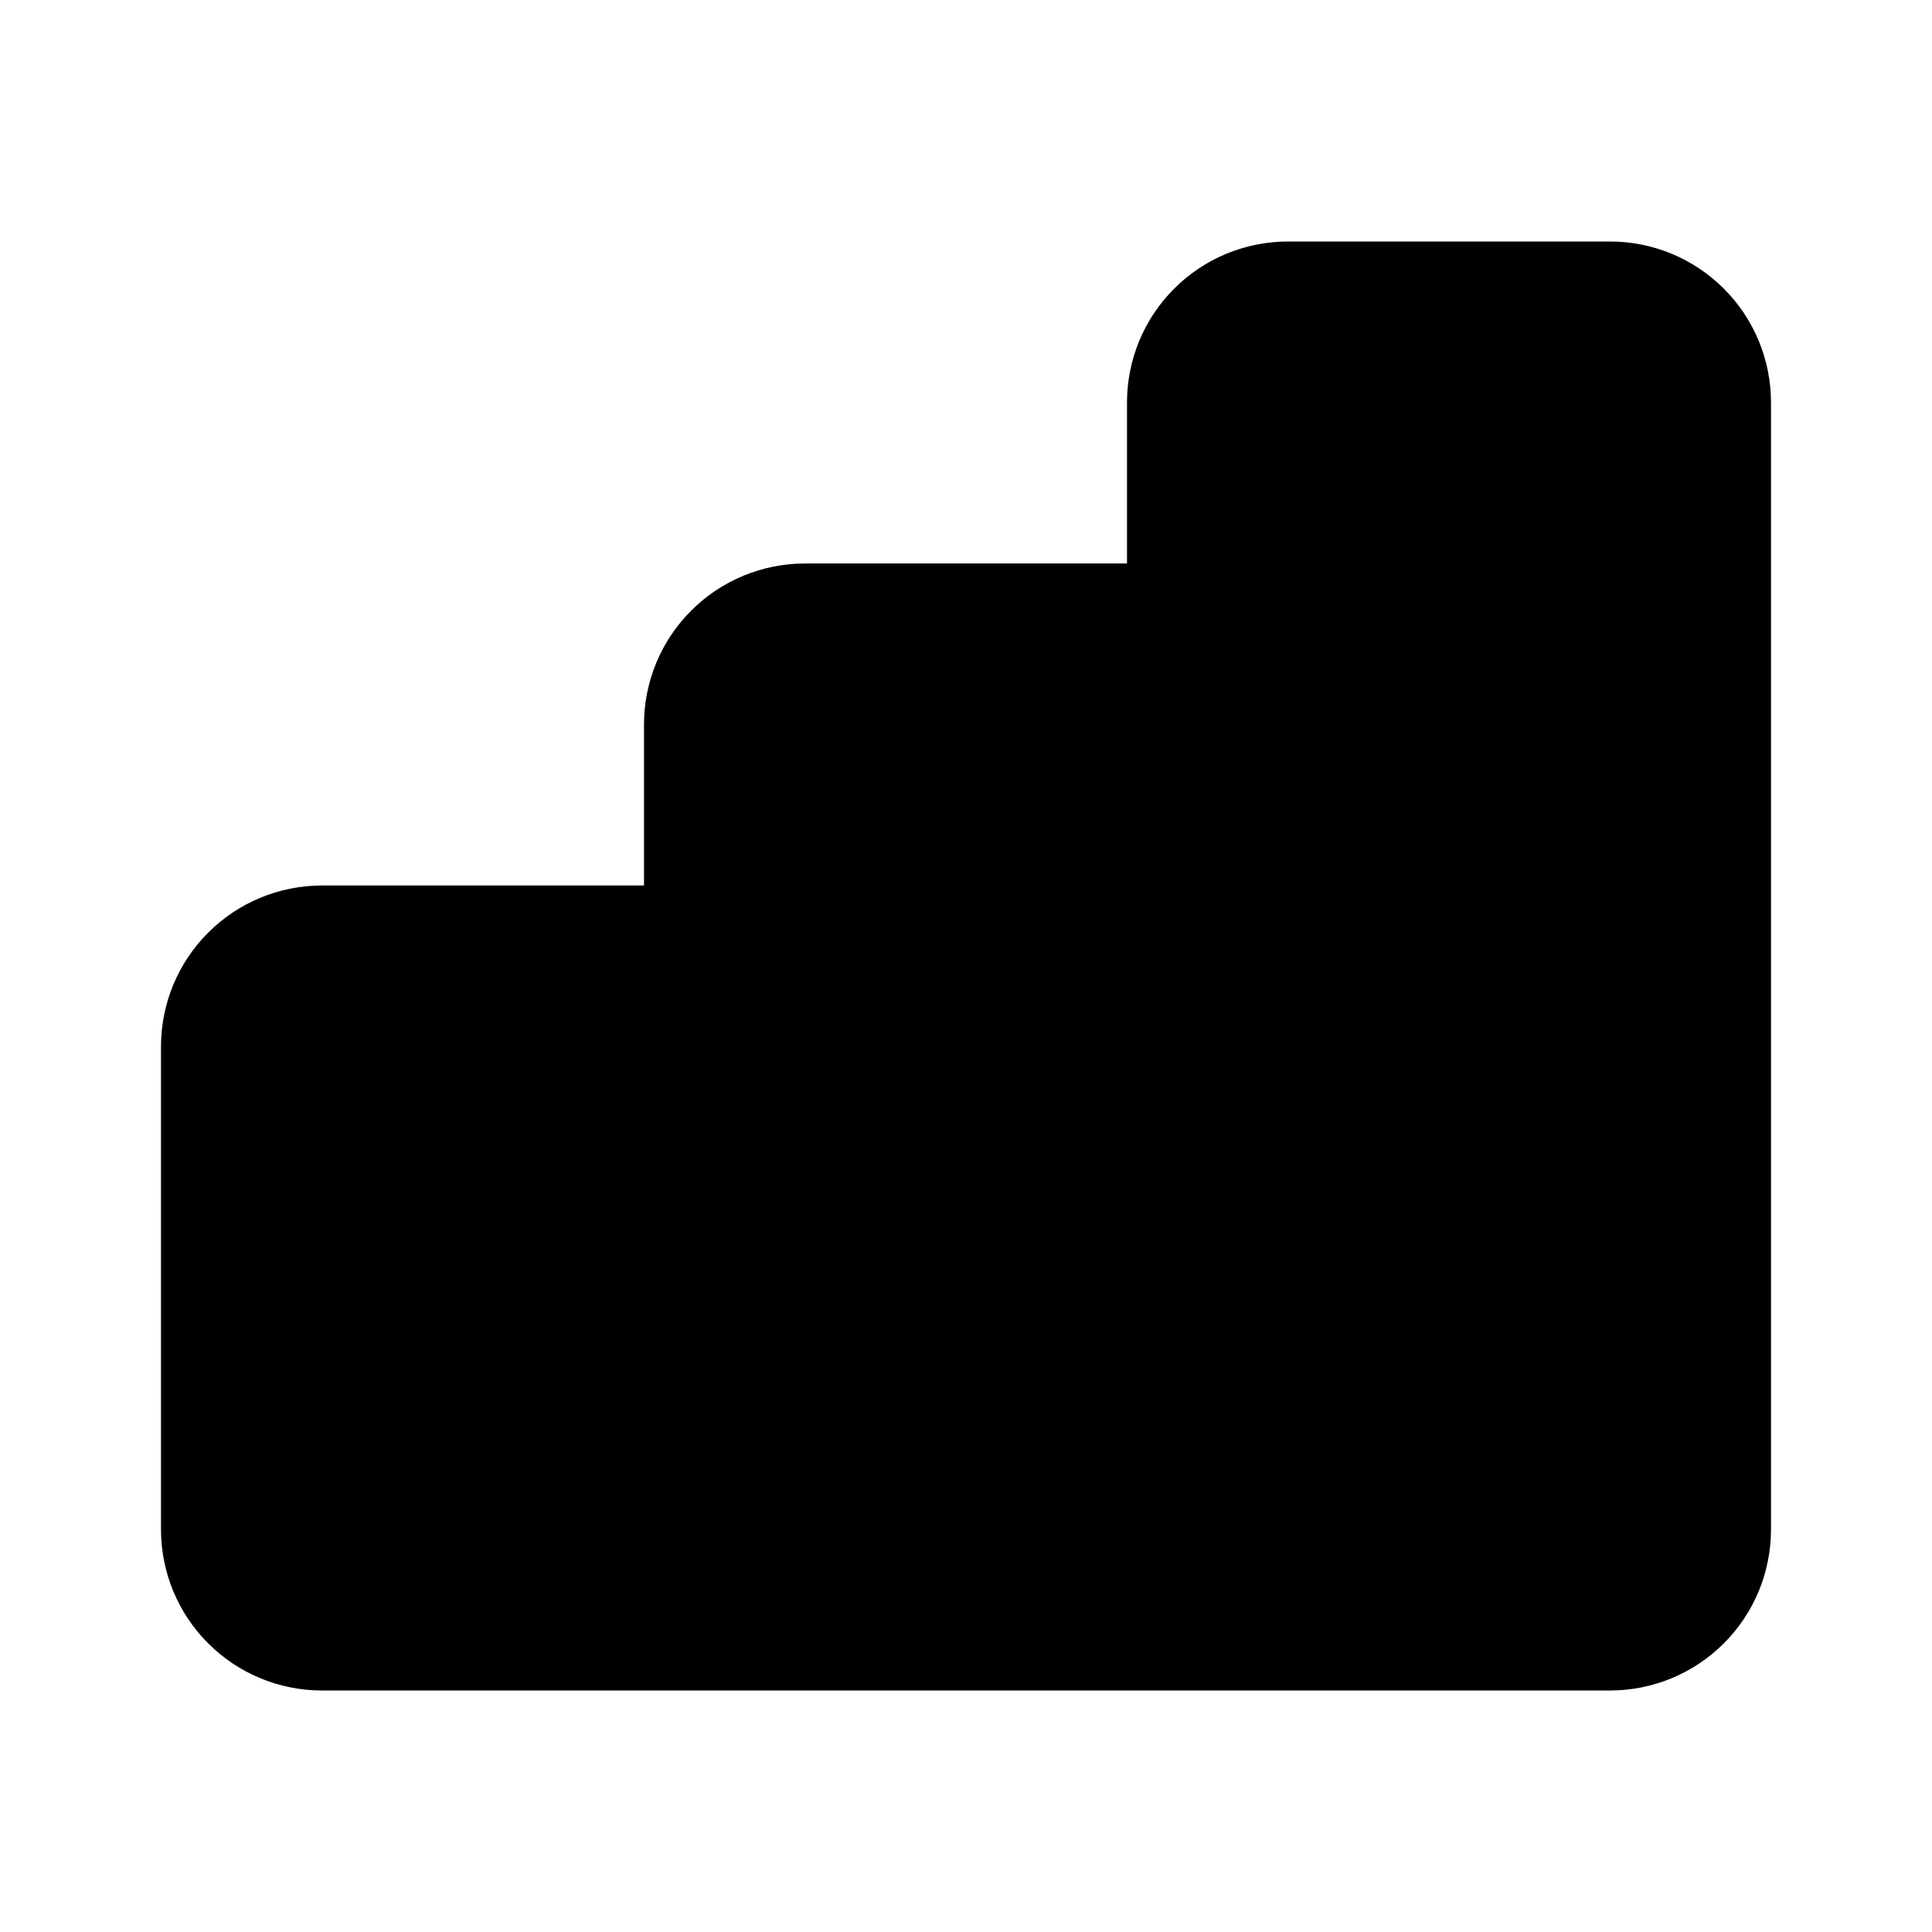
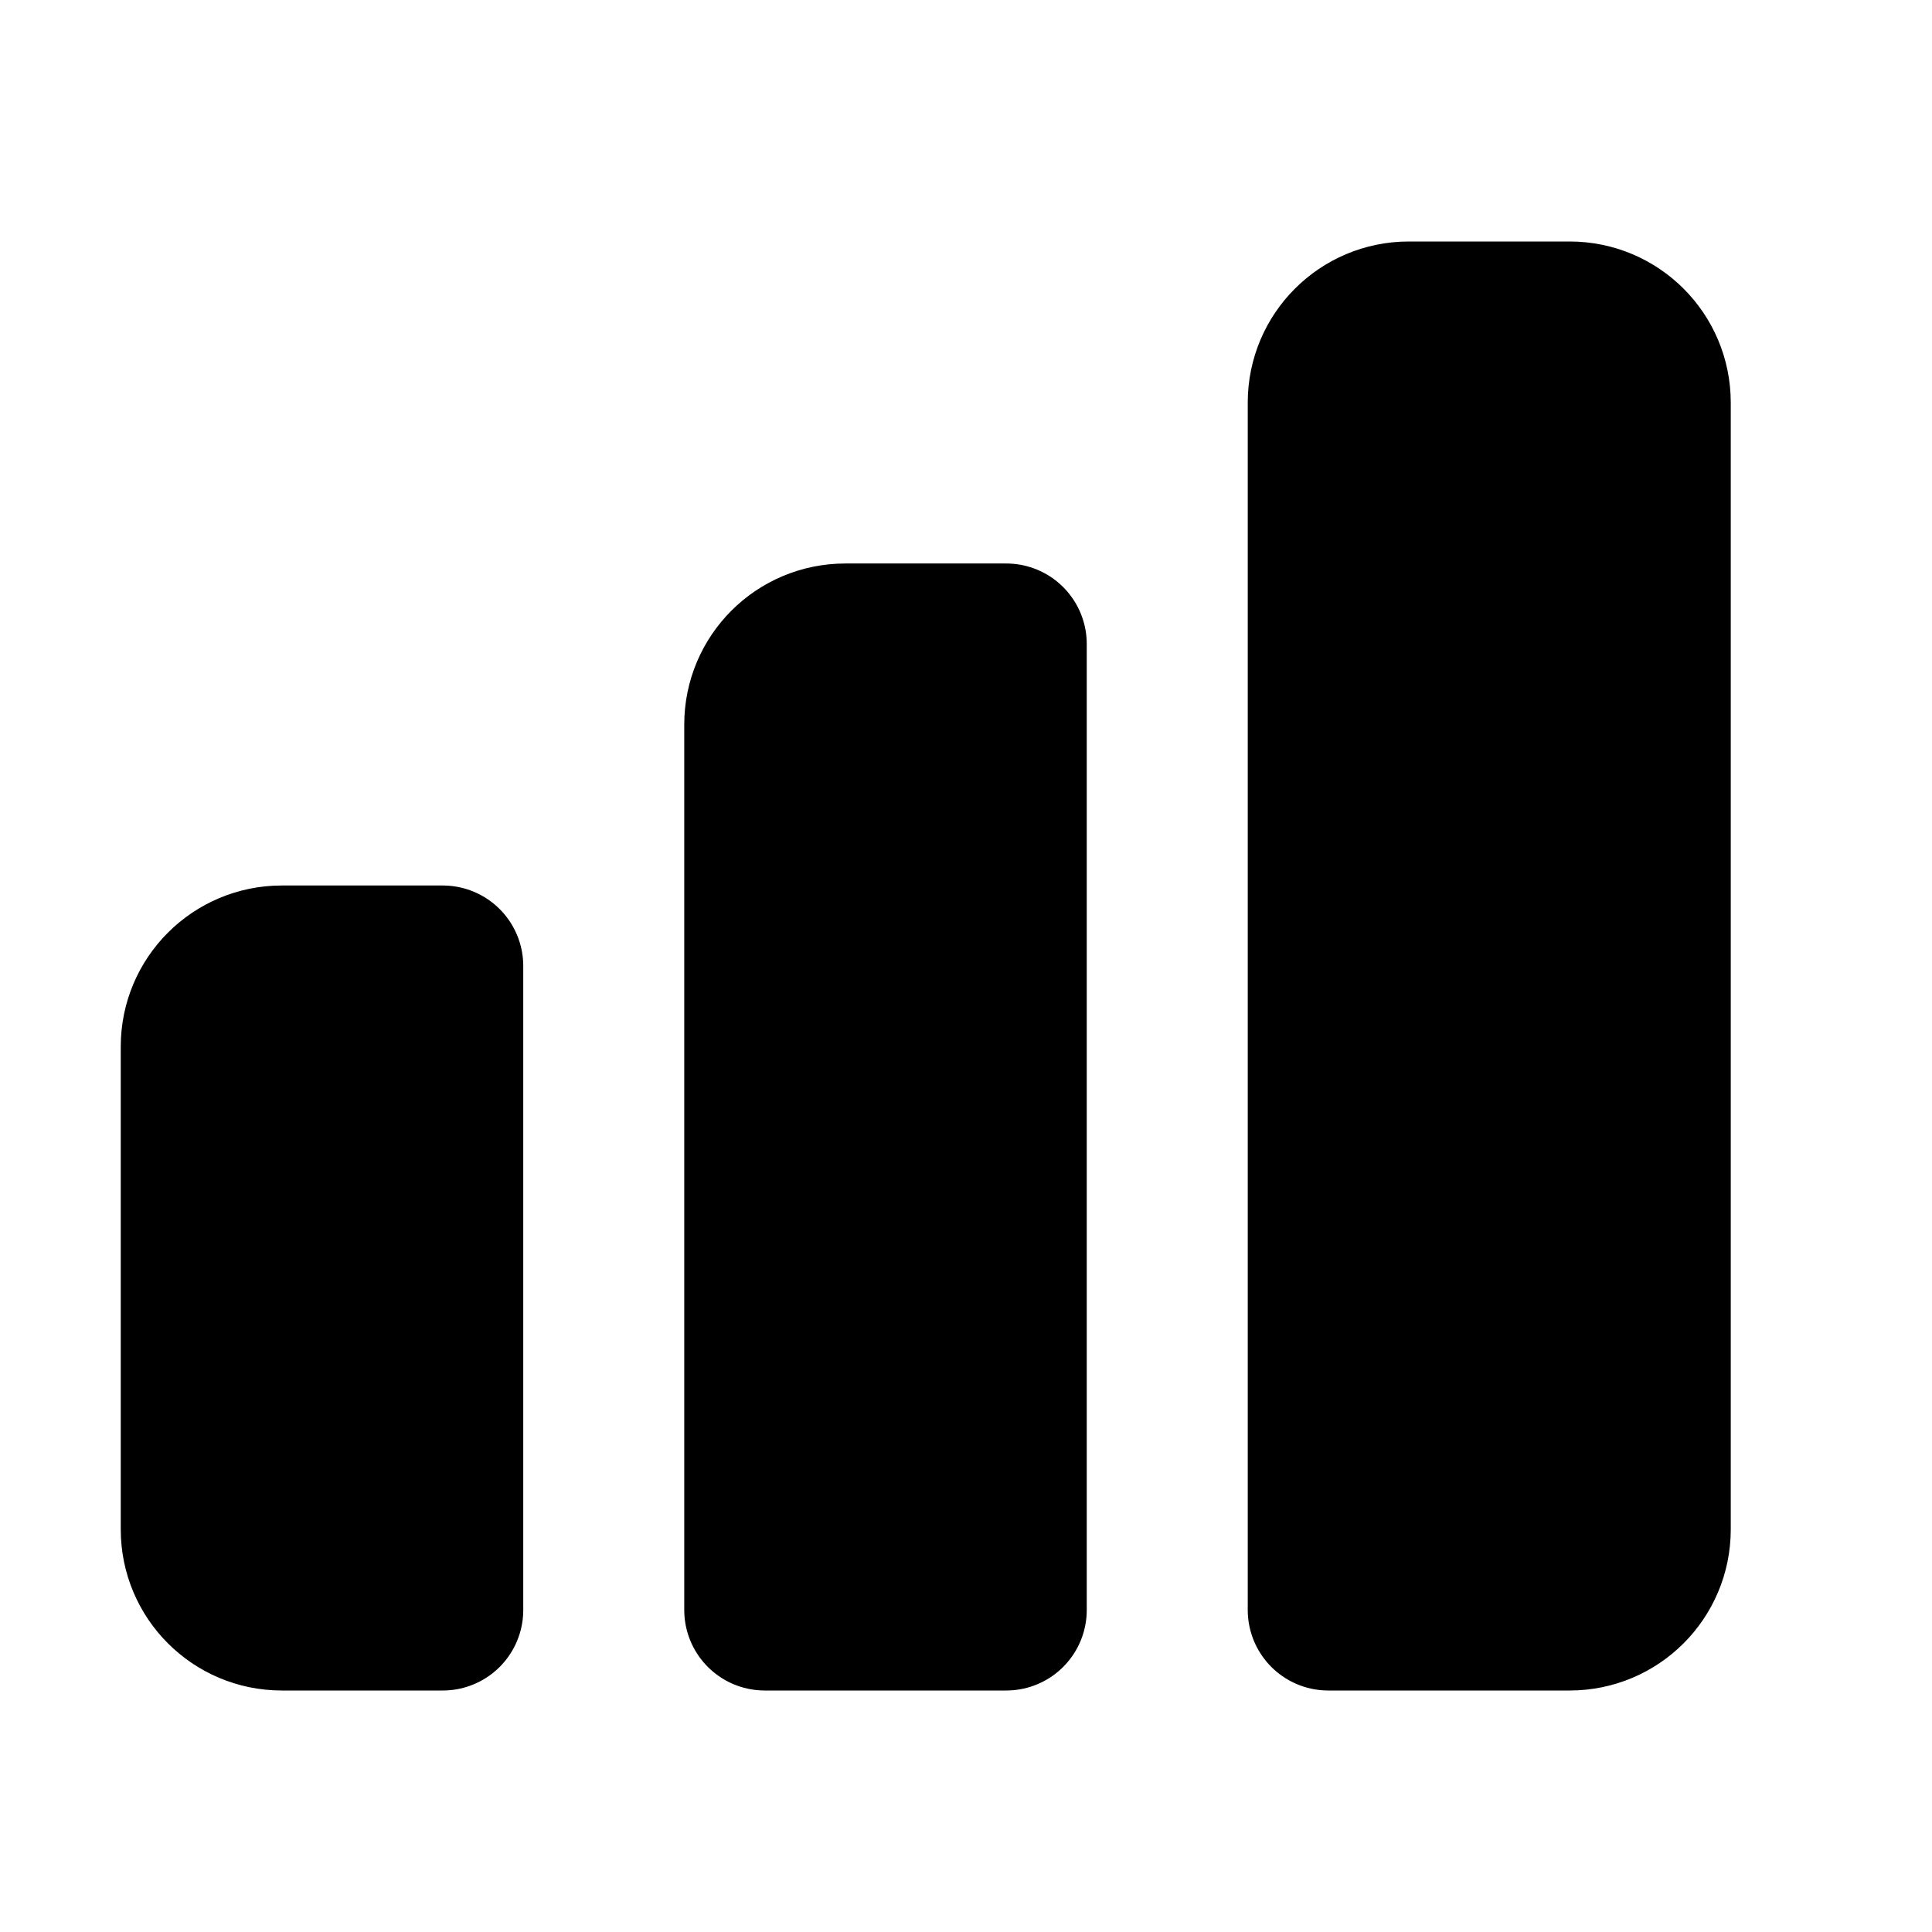
<svg xmlns="http://www.w3.org/2000/svg" width="24" height="24" viewBox="0 0 24 24" fill="none">
-   <path d="M9 9C9 8.735 9.105 8.48 9.293 8.293C9.48 8.105 9.735 8 10 8H14C14.265 8 14.52 8.105 14.707 8.293C14.895 8.48 15 8.735 15 9V19C15 19.265 14.895 19.52 14.707 19.707C14.52 19.895 14.265 20 14 20H10C9.735 20 9.48 19.895 9.293 19.707C9.105 19.52 9 19.265 9 19V9Z" fill="currentcolor" />
-   <path d="M15 5C15 4.735 15.105 4.48 15.293 4.293C15.48 4.105 15.735 4 16 4H20C20.265 4 20.52 4.105 20.707 4.293C20.895 4.48 21 4.735 21 5V19C21 19.265 20.895 19.52 20.707 19.707C20.52 19.895 20.265 20 20 20H16C15.735 20 15.48 19.895 15.293 19.707C15.105 19.52 15 19.265 15 19V5Z" fill="currentcolor" />
-   <path d="M3 13C3 12.735 3.105 12.48 3.293 12.293C3.48 12.105 3.735 12 4 12H8C8.265 12 8.52 12.105 8.707 12.293C8.895 12.48 9 12.735 9 13V19C9 19.265 8.895 19.52 8.707 19.707C8.52 19.895 8.265 20 8 20H4C3.735 20 3.48 19.895 3.293 19.707C3.105 19.52 3 19.265 3 19V13Z" fill="currentcolor" />
-   <path d="M15 19V9C15 8.735 14.895 8.48 14.707 8.293C14.52 8.105 14.265 8 14 8H10C9.735 8 9.48 8.105 9.293 8.293C9.105 8.48 9 8.735 9 9V19M15 19C15 19.265 14.895 19.52 14.707 19.707C14.52 19.895 14.265 20 14 20H10C9.735 20 9.48 19.895 9.293 19.707C9.105 19.52 9 19.265 9 19M15 19C15 19.265 15.105 19.52 15.293 19.707C15.48 19.895 15.735 20 16 20H20M15 19V5C15 4.735 15.105 4.48 15.293 4.293C15.48 4.105 15.735 4 16 4H20C20.265 4 20.52 4.105 20.707 4.293C20.895 4.48 21 4.735 21 5V19C21 19.265 20.895 19.52 20.707 19.707C20.52 19.895 20.265 20 20 20M9 19V13C9 12.735 8.895 12.48 8.707 12.293C8.52 12.105 8.265 12 8 12H4C3.735 12 3.48 12.105 3.293 12.293C3.105 12.48 3 12.735 3 13V19C3 19.265 3.105 19.52 3.293 19.707C3.48 19.895 3.735 20 4 20H8M9 19C9 19.265 8.895 19.52 8.707 19.707C8.52 19.895 8.265 20 8 20M20 20H8" stroke="currentcolor" stroke-width="2" stroke-linecap="round" stroke-linejoin="round" />
+   <path d="M16.5 5C16.5 4.448 16.948 4 17.5 4H19.5C20.052 4 20.5 4.448 20.5 5V19C20.5 19.552 20.052 20 19.5 20H16.5V5ZM9.5 9C9.5 8.448 9.948 8 10.5 8H12.5V20H9.5V9ZM2.5 13C2.5 12.448 2.948 12 3.5 12H5.5V20H3.5C2.948 20 2.5 19.552 2.5 19V13Z" fill="currentcolor" stroke="currentcolor" stroke-width="2" stroke-linecap="round" stroke-linejoin="round" />
</svg>
